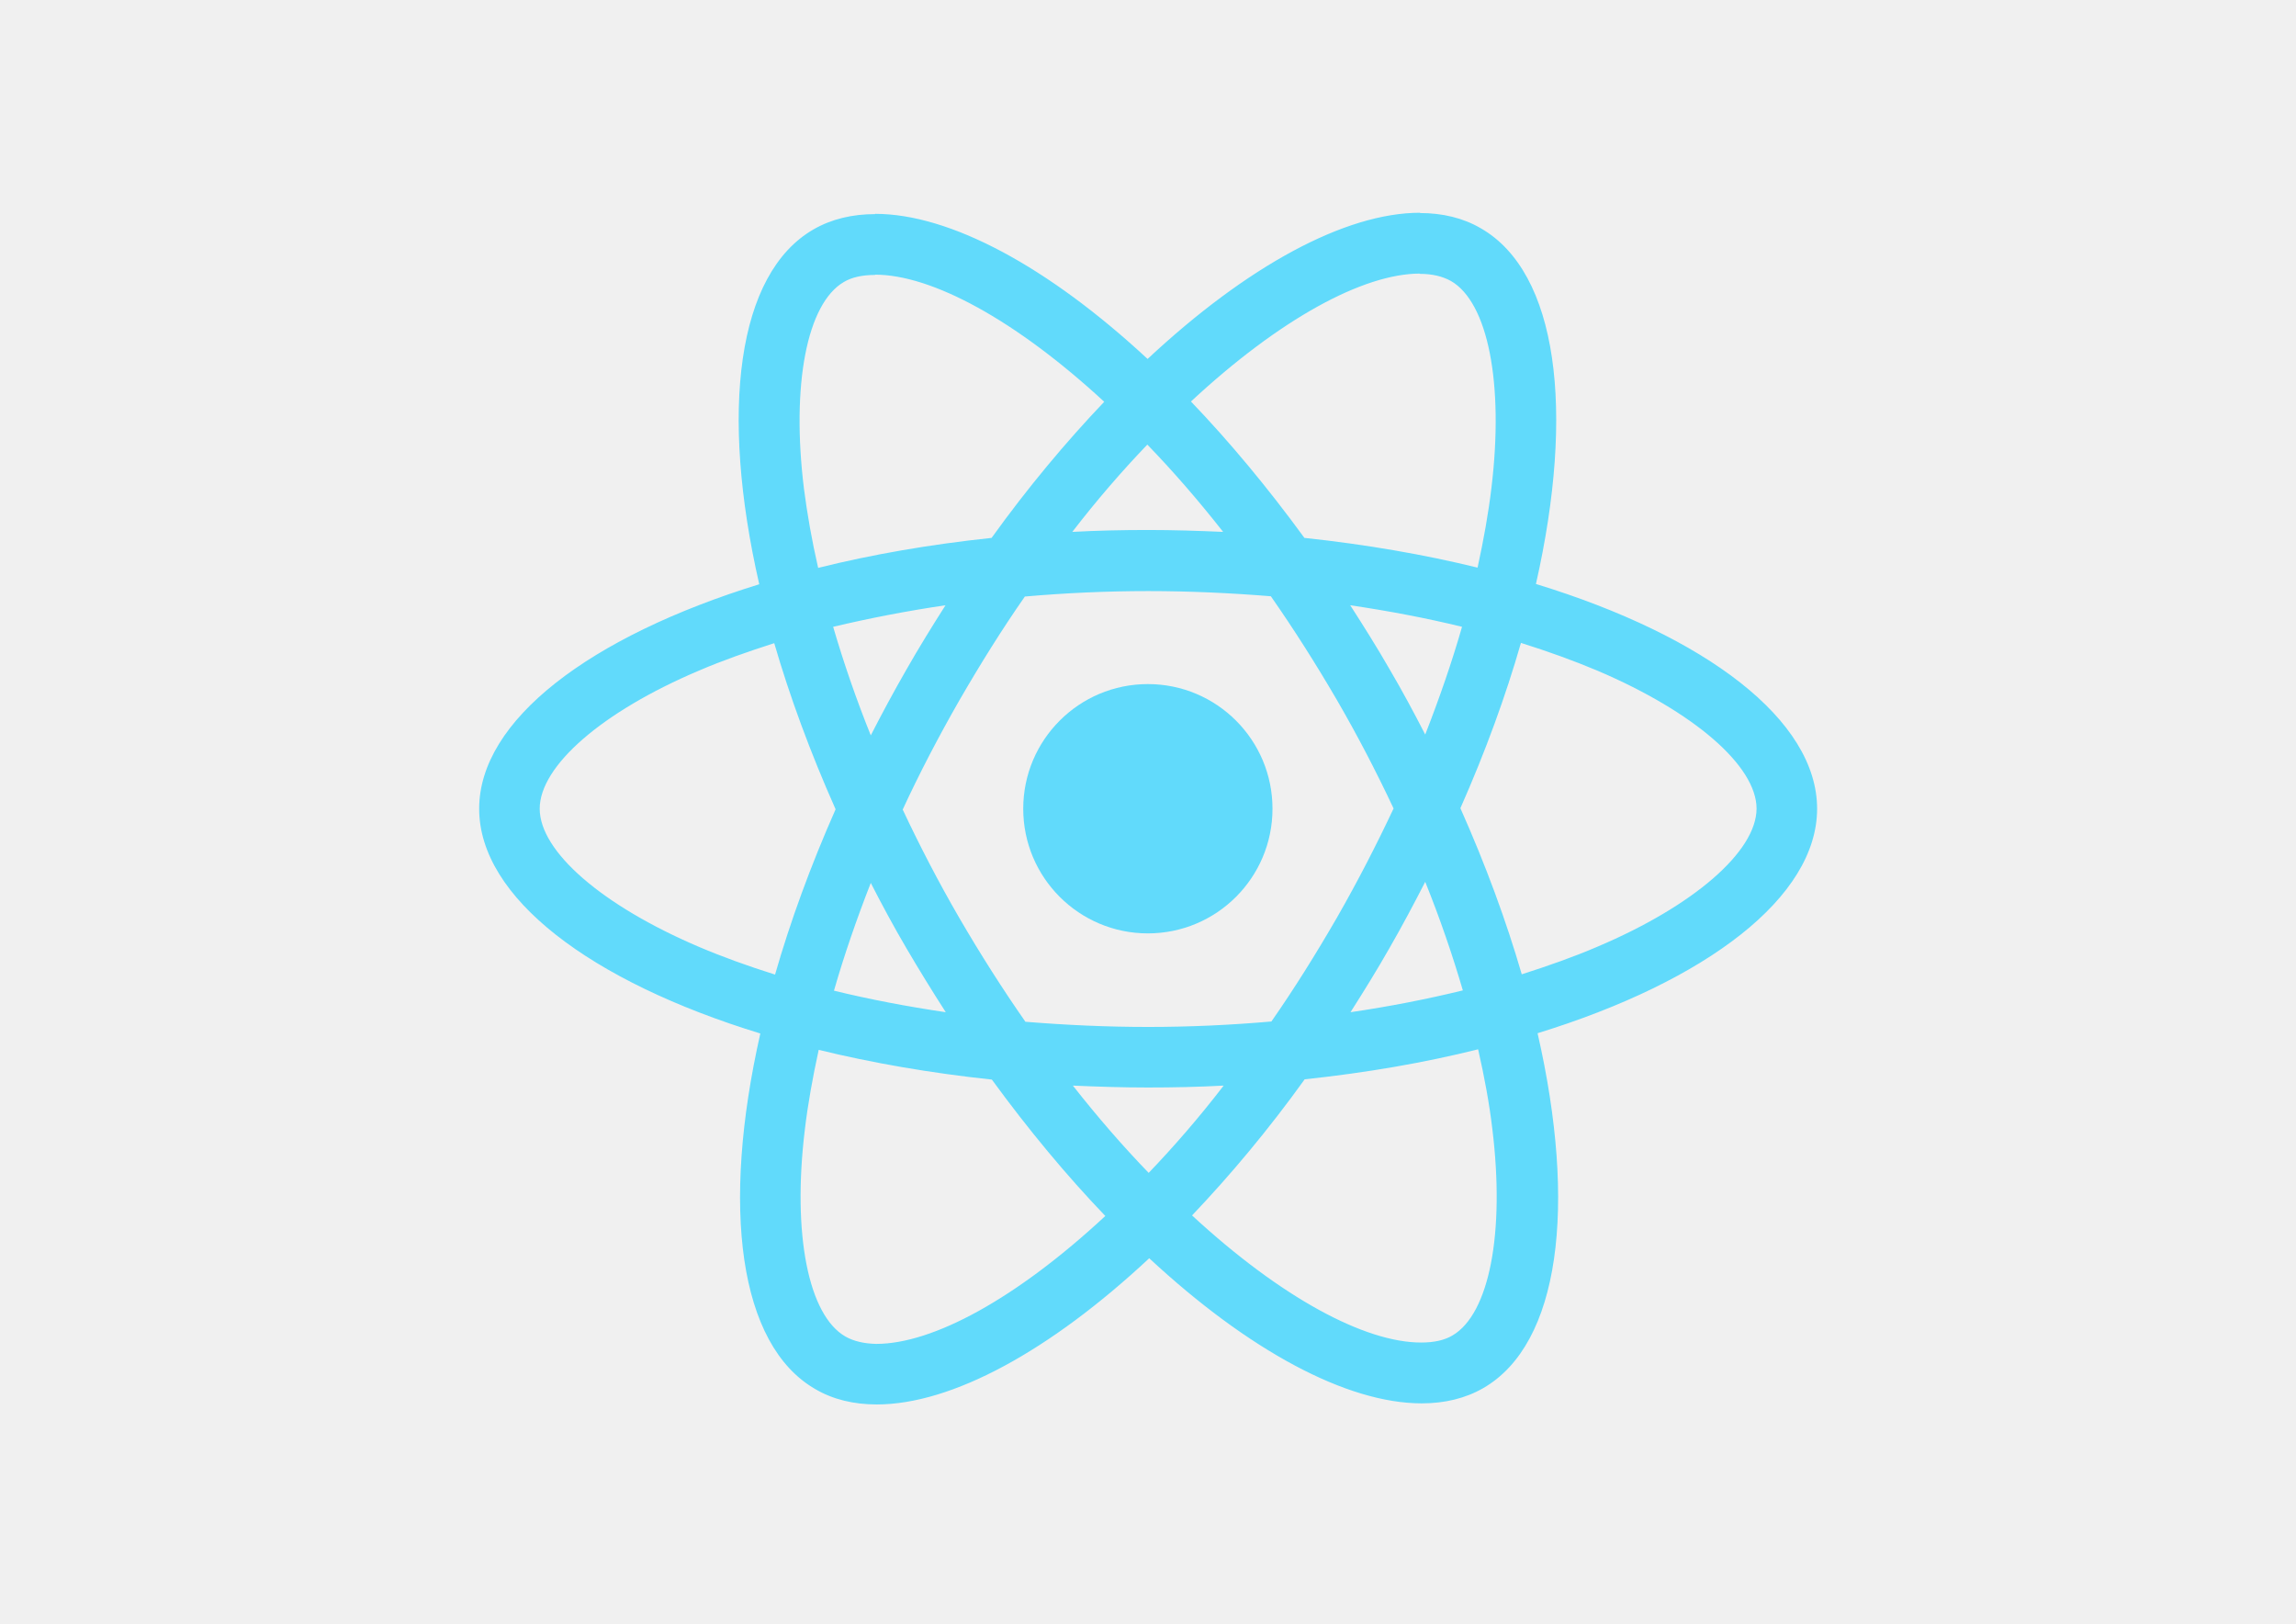
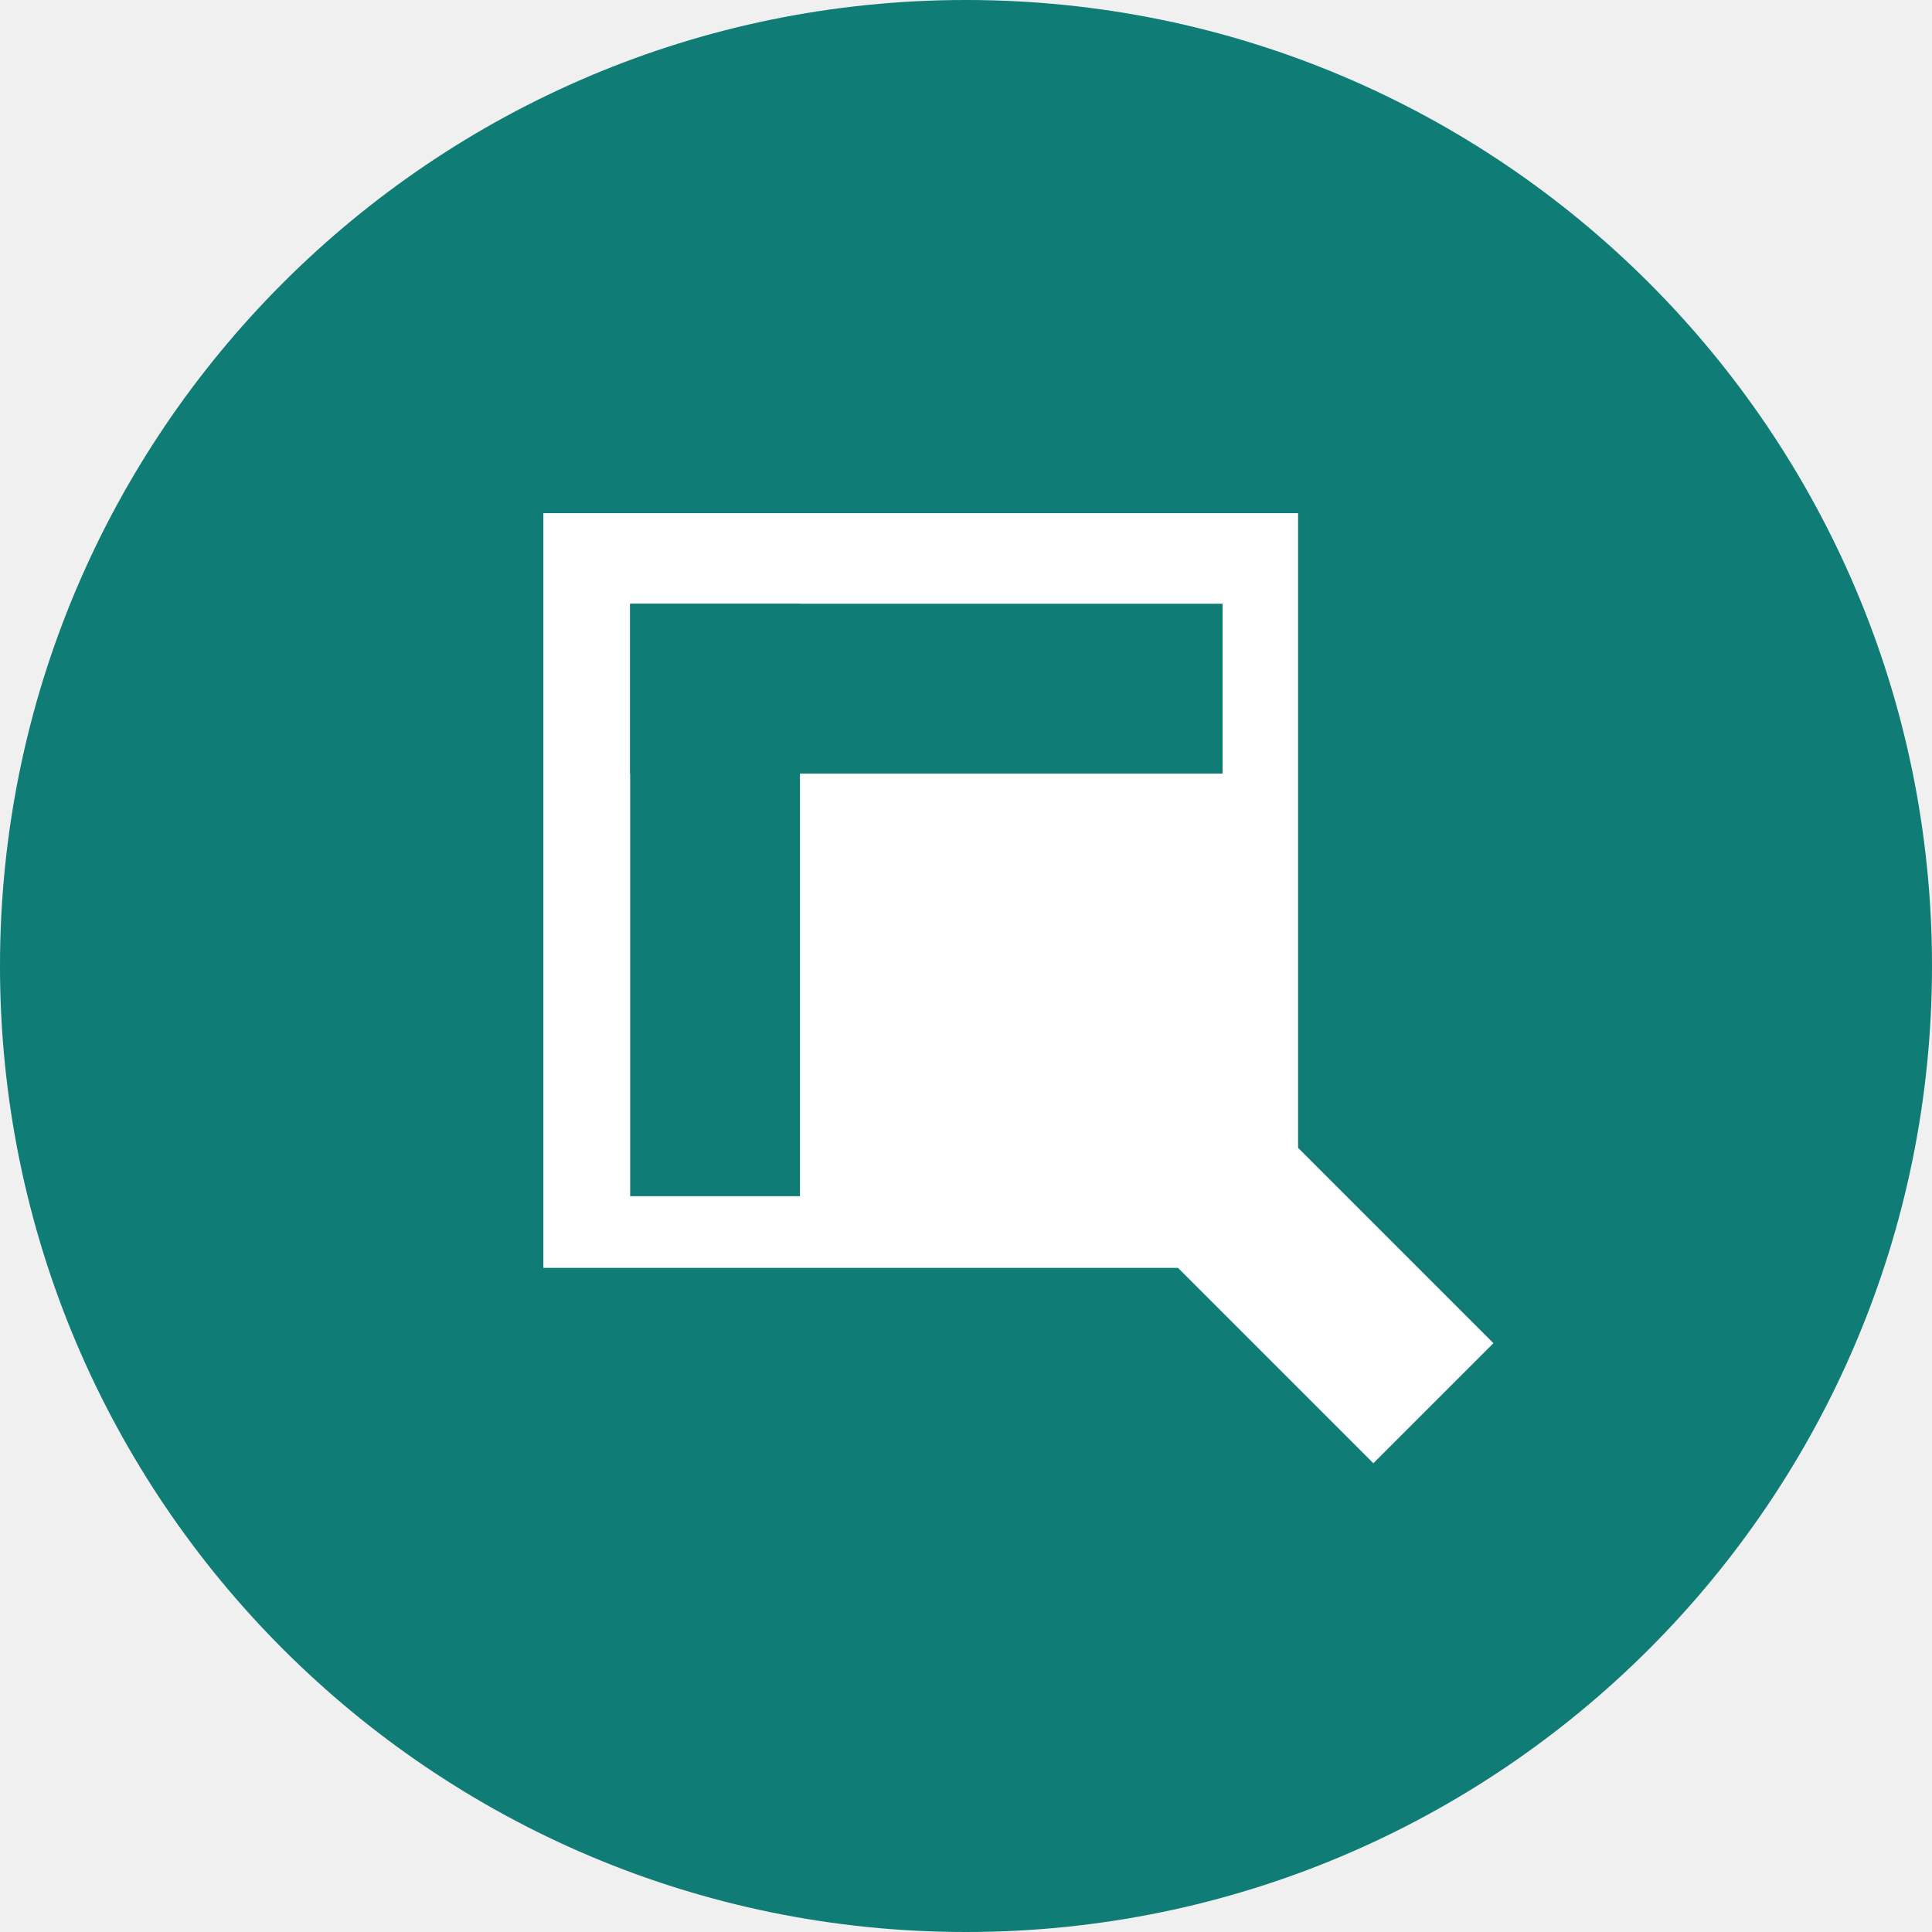
- <svg xmlns="http://www.w3.org/2000/svg" viewBox="0 0 841.9 595.3">
-   <g fill="#61DAFB">
-     <path d="M666.3 296.5c0-32.5-40.7-63.3-103.1-82.4 14.4-63.6 8-114.2-20.2-130.4-6.5-3.8-14.1-5.6-22.4-5.6v22.3c4.6 0 8.3.9 11.4 2.6 13.6 7.8 19.5 37.5 14.9 75.7-1.1 9.4-2.9 19.3-5.1 29.4-19.6-4.8-41-8.5-63.5-10.9-13.5-18.5-27.5-35.3-41.6-50 32.6-30.3 63.2-46.9 84-46.9V78c-27.5 0-63.5 19.6-99.9 53.6-36.4-33.8-72.4-53.2-99.9-53.2v22.3c20.7 0 51.4 16.5 84 46.6-14 14.7-28 31.4-41.3 49.9-22.6 2.4-44 6.1-63.6 11-2.3-10-4-19.7-5.2-29-4.7-38.2 1.1-67.9 14.6-75.8 3-1.8 6.9-2.6 11.5-2.6V78.5c-8.4 0-16 1.8-22.6 5.6-28.1 16.2-34.4 66.7-19.9 130.1-62.2 19.2-102.7 49.9-102.7 82.3 0 32.5 40.7 63.3 103.1 82.4-14.4 63.6-8 114.2 20.2 130.4 6.5 3.8 14.1 5.6 22.5 5.6 27.5 0 63.5-19.6 99.9-53.6 36.4 33.8 72.4 53.2 99.9 53.2 8.4 0 16-1.8 22.6-5.6 28.1-16.2 34.4-66.7 19.9-130.1 62-19.1 102.5-49.9 102.5-82.3zm-130.2-66.7c-3.7 12.9-8.3 26.2-13.5 39.5-4.1-8-8.4-16-13.1-24-4.6-8-9.5-15.8-14.4-23.4 14.2 2.1 27.9 4.7 41 7.9zm-45.8 106.5c-7.8 13.5-15.8 26.3-24.1 38.2-14.9 1.3-30 2-45.2 2-15.1 0-30.2-.7-45-1.9-8.3-11.9-16.4-24.6-24.2-38-7.6-13.1-14.5-26.4-20.8-39.8 6.2-13.4 13.2-26.8 20.7-39.9 7.8-13.5 15.8-26.3 24.1-38.2 14.9-1.3 30-2 45.2-2 15.1 0 30.2.7 45 1.9 8.3 11.9 16.4 24.6 24.2 38 7.6 13.1 14.5 26.4 20.8 39.8-6.3 13.4-13.2 26.8-20.7 39.9zm32.3-13c5.4 13.4 10 26.8 13.8 39.8-13.1 3.2-26.9 5.9-41.2 8 4.9-7.7 9.8-15.6 14.4-23.7 4.6-8 8.9-16.1 13-24.1zM421.2 430c-9.3-9.6-18.6-20.3-27.8-32 9 .4 18.2.7 27.5.7 9.4 0 18.7-.2 27.8-.7-9 11.7-18.3 22.4-27.5 32zm-74.4-58.9c-14.2-2.1-27.9-4.7-41-7.9 3.7-12.9 8.3-26.2 13.5-39.5 4.1 8 8.4 16 13.1 24 4.7 8 9.5 15.8 14.4 23.4zM420.7 163c9.3 9.6 18.6 20.3 27.8 32-9-.4-18.2-.7-27.5-.7-9.4 0-18.7.2-27.8.7 9-11.7 18.3-22.4 27.5-32zm-74 58.9c-4.9 7.7-9.8 15.6-14.4 23.7-4.6 8-8.9 16-13 24-5.4-13.4-10-26.8-13.8-39.8 13.1-3.1 26.9-5.8 41.2-7.9zm-90.5 125.2c-35.4-15.1-58.3-34.9-58.3-50.6 0-15.7 22.9-35.6 58.3-50.6 8.6-3.7 18-7 27.7-10.1 5.7 19.6 13.2 40 22.5 60.9-9.2 20.8-16.6 41.1-22.2 60.6-9.9-3.1-19.3-6.5-28-10.2zM310 490c-13.6-7.8-19.5-37.5-14.9-75.7 1.1-9.4 2.9-19.3 5.1-29.4 19.6 4.8 41 8.5 63.5 10.9 13.5 18.5 27.5 35.3 41.6 50-32.6 30.3-63.2 46.9-84 46.9-4.5-.1-8.3-1-11.3-2.7zm237.2-76.2c4.7 38.2-1.1 67.9-14.6 75.8-3 1.8-6.9 2.6-11.5 2.6-20.7 0-51.4-16.5-84-46.6 14-14.7 28-31.4 41.3-49.9 22.6-2.4 44-6.1 63.6-11 2.3 10.1 4.1 19.8 5.2 29.1zm38.5-66.7c-8.6 3.7-18 7-27.7 10.1-5.7-19.6-13.2-40-22.5-60.9 9.2-20.8 16.6-41.1 22.2-60.6 9.9 3.1 19.3 6.5 28.1 10.2 35.4 15.1 58.3 34.9 58.3 50.6-.1 15.7-23 35.6-58.4 50.6zM320.8 78.4z" />
-     <circle cx="420.9" cy="296.5" r="45.7" />
-     <path d="M520.5 78.1z" />
-   </g>
+ <svg xmlns="http://www.w3.org/2000/svg" width="512" height="512" viewBox="0 0 512 512" fill="none">
+   <circle cx="256" cy="256" r="256" fill="#107C76" />
+   <rect x="144" y="136" width="200" height="200" fill="white" />
+   <rect x="312" y="335.82" width="45" height="73.474" transform="rotate(-45 312 335.82)" fill="white" />
+   <rect x="167" y="160" width="45" height="157" fill="#107C76" />
+   <rect x="167" y="205" width="45" height="157" transform="rotate(-90 167 205)" fill="#107C76" />
</svg>
